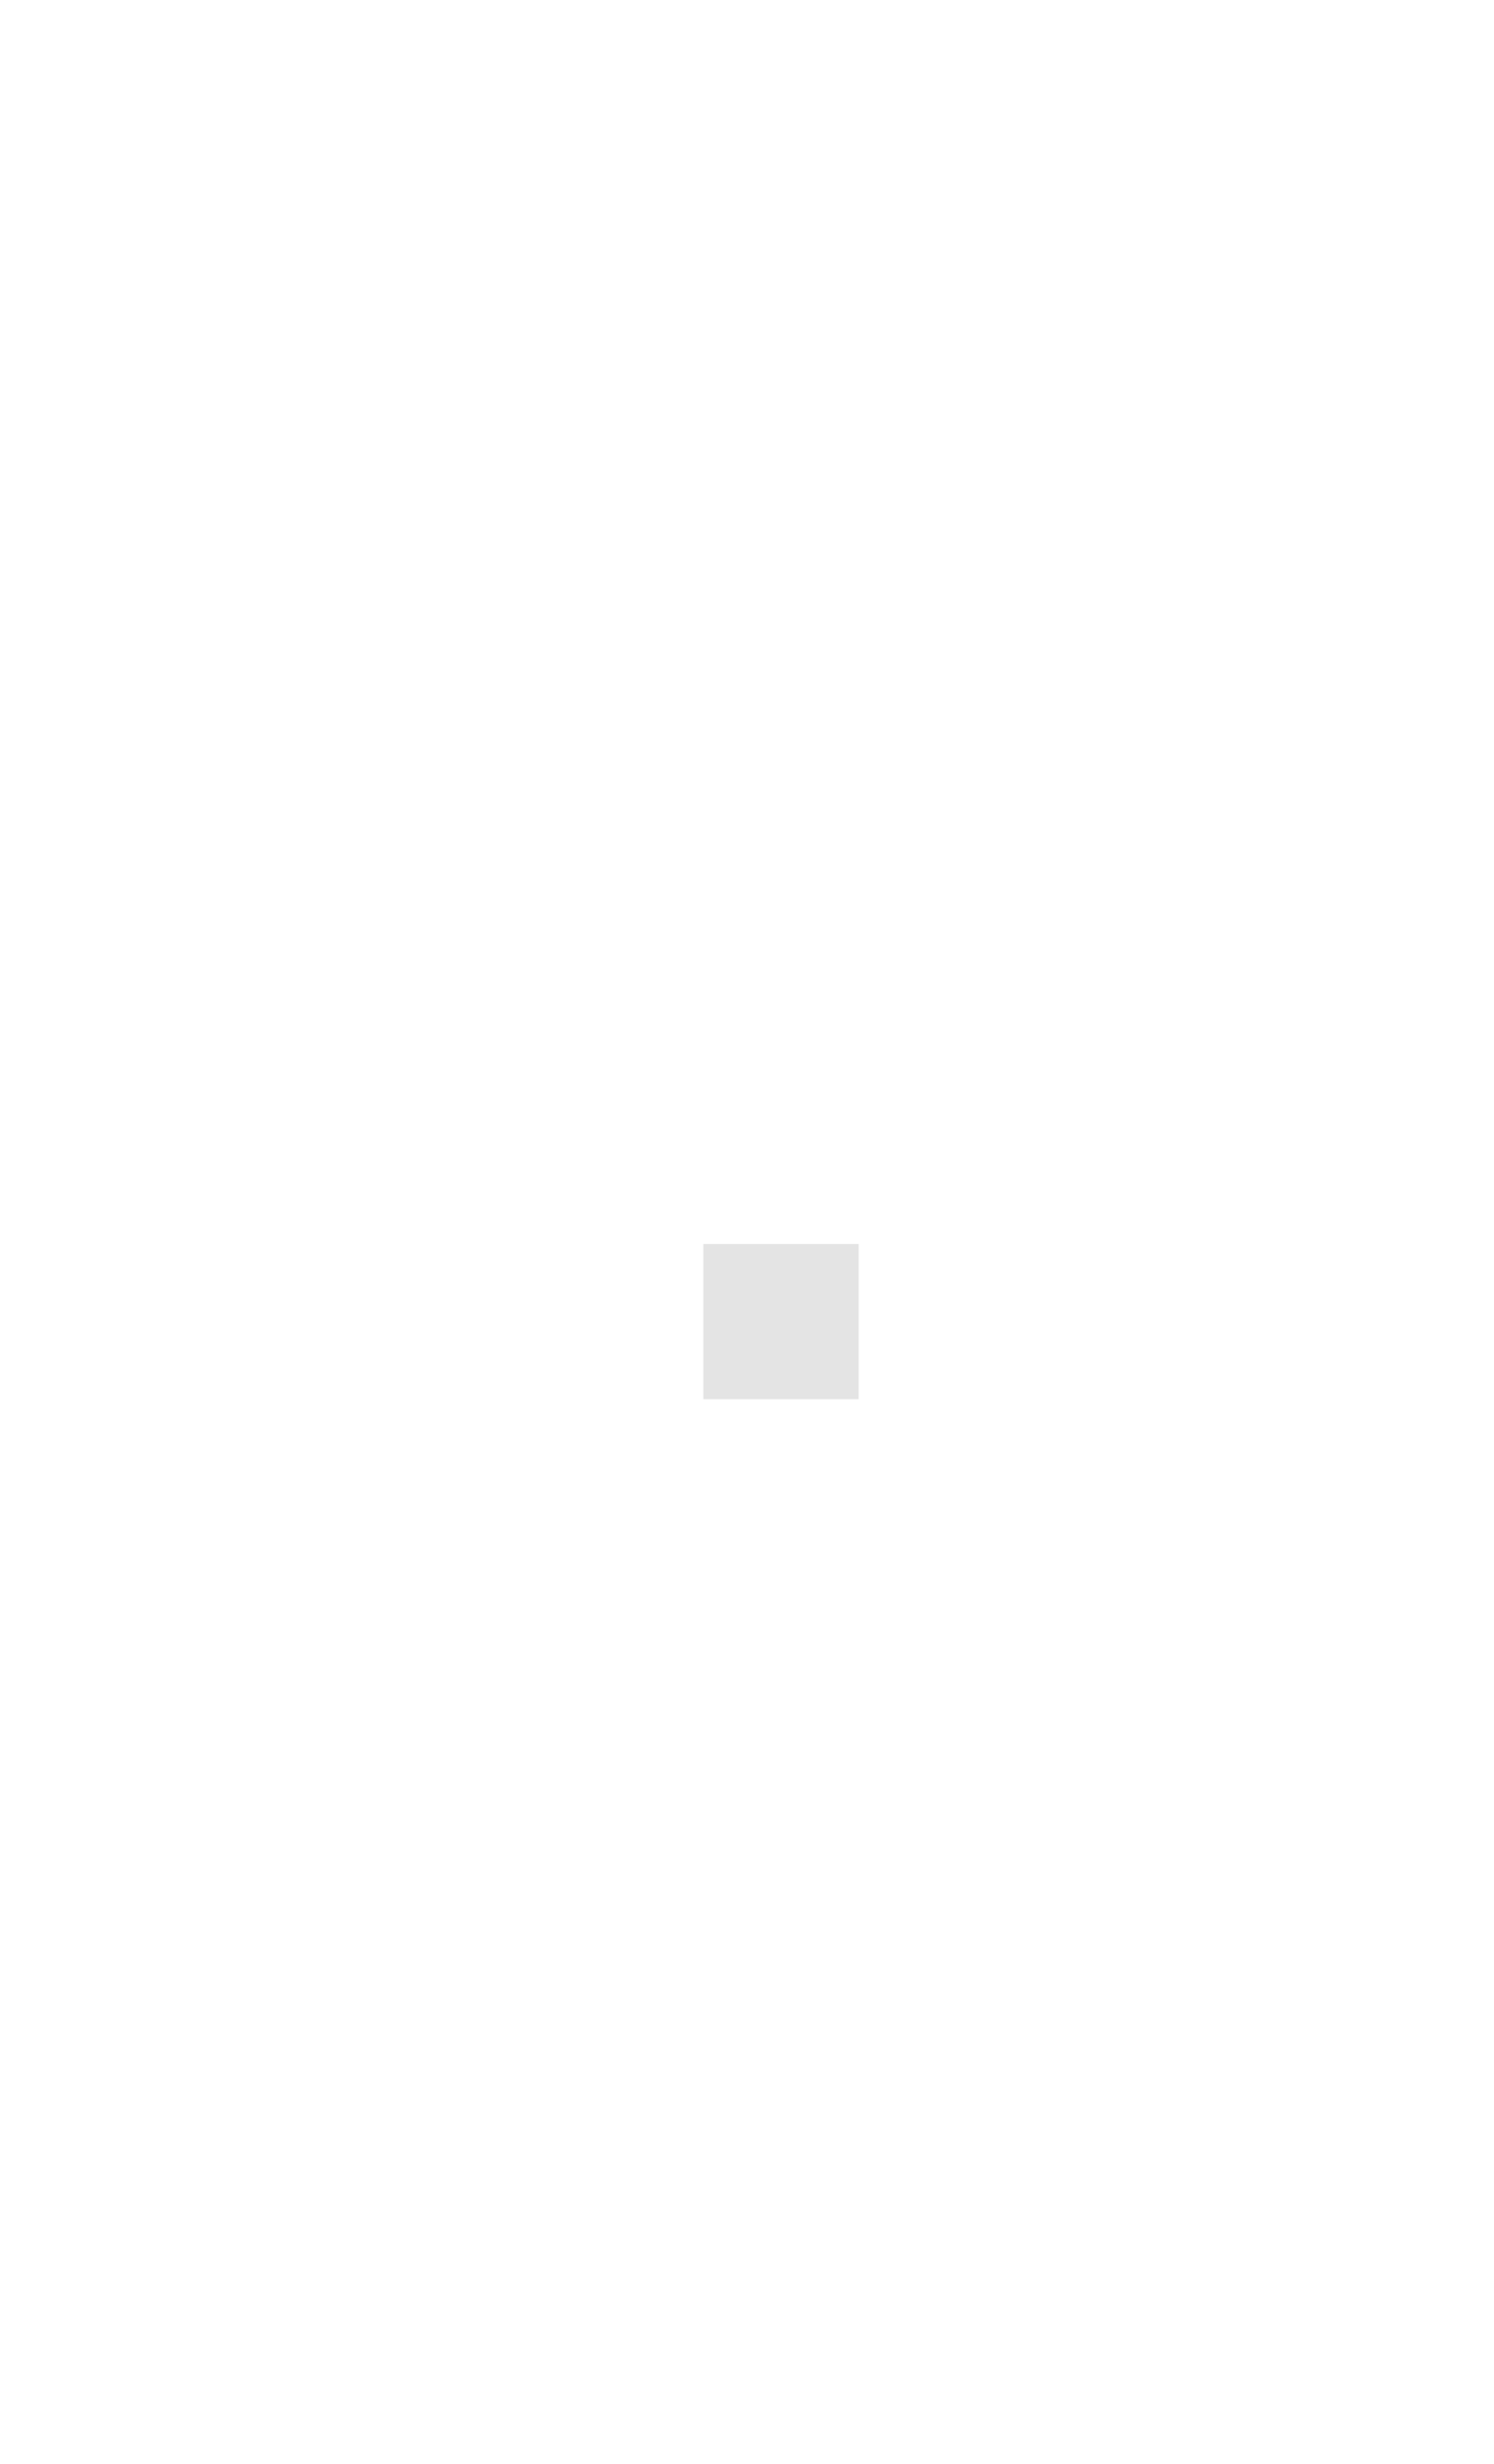
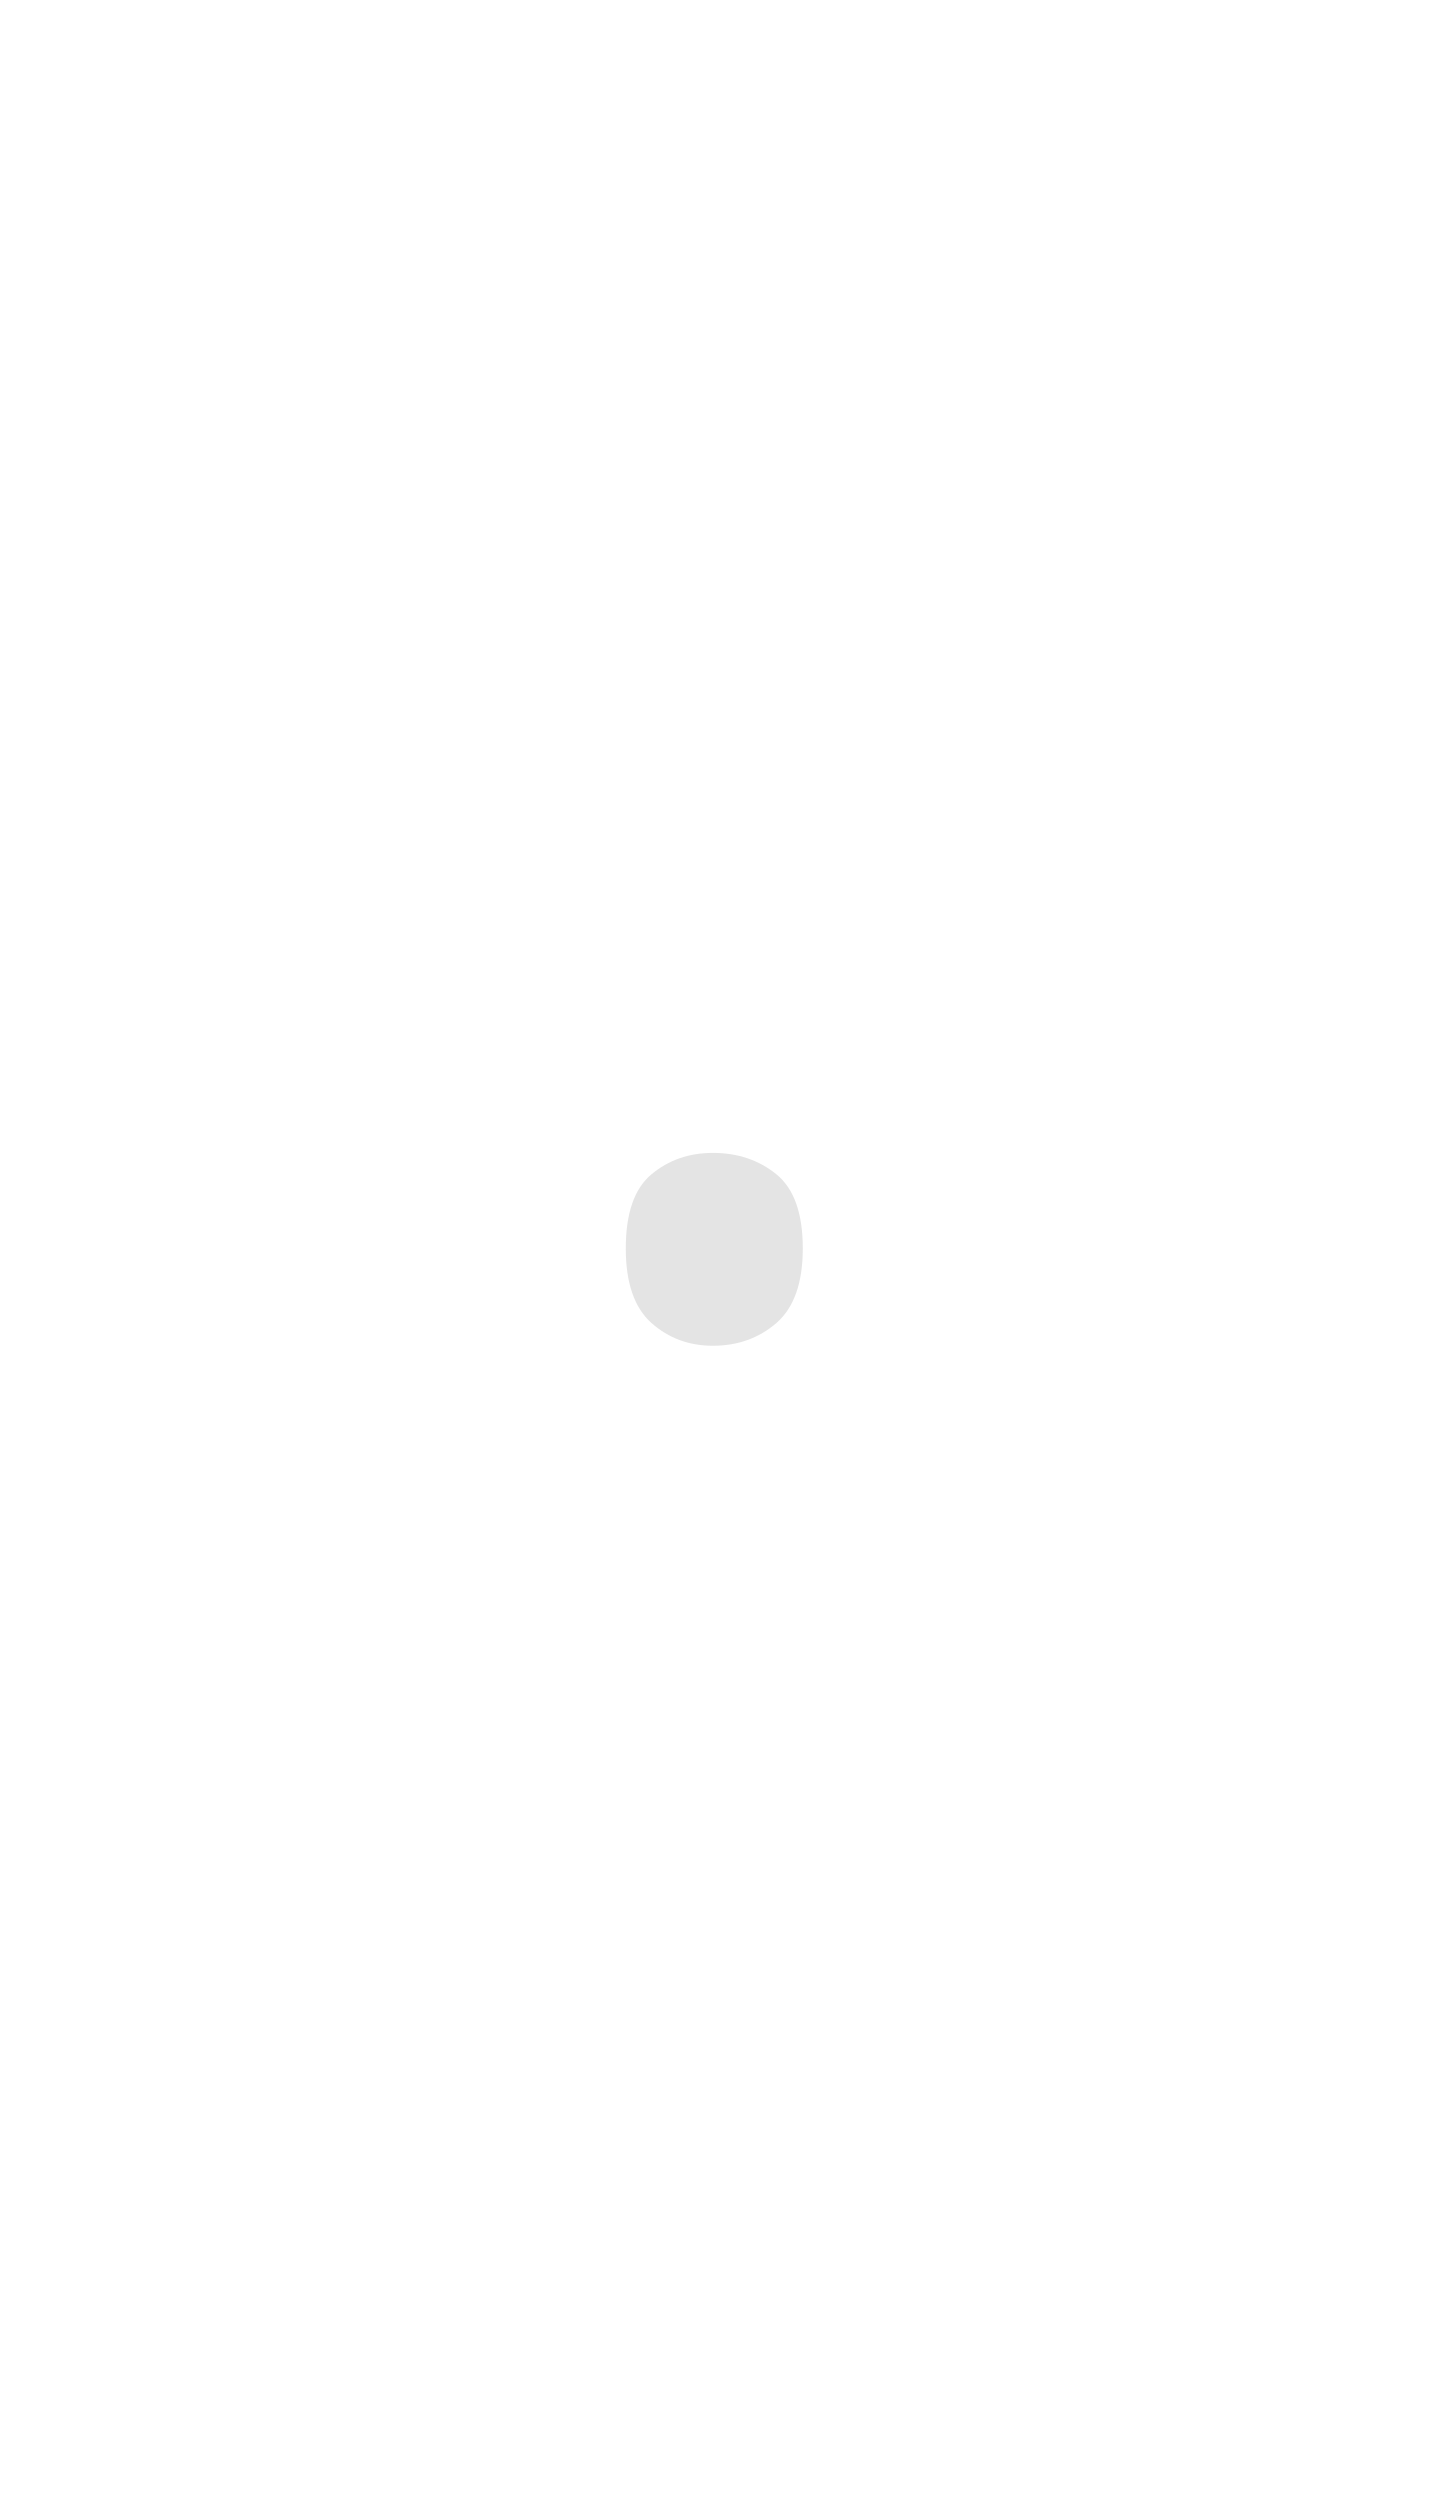
- <svg xmlns="http://www.w3.org/2000/svg" viewBox="-50 -83 100 165">
+ <svg xmlns="http://www.w3.org/2000/svg" viewBox="-50 -88 100 175">
  <style>
    .symbol {
      fill: #cccccc88;
      text-anchor: middle;
      dominant-baseline: middle;
-       font-family: Helvetica, Arial, sans-serif;
+       font-family: sans-serif;
    }
  </style>
  <text cx="50%" cy="50%" font-size="100" class="symbol">·</text>
</svg>
